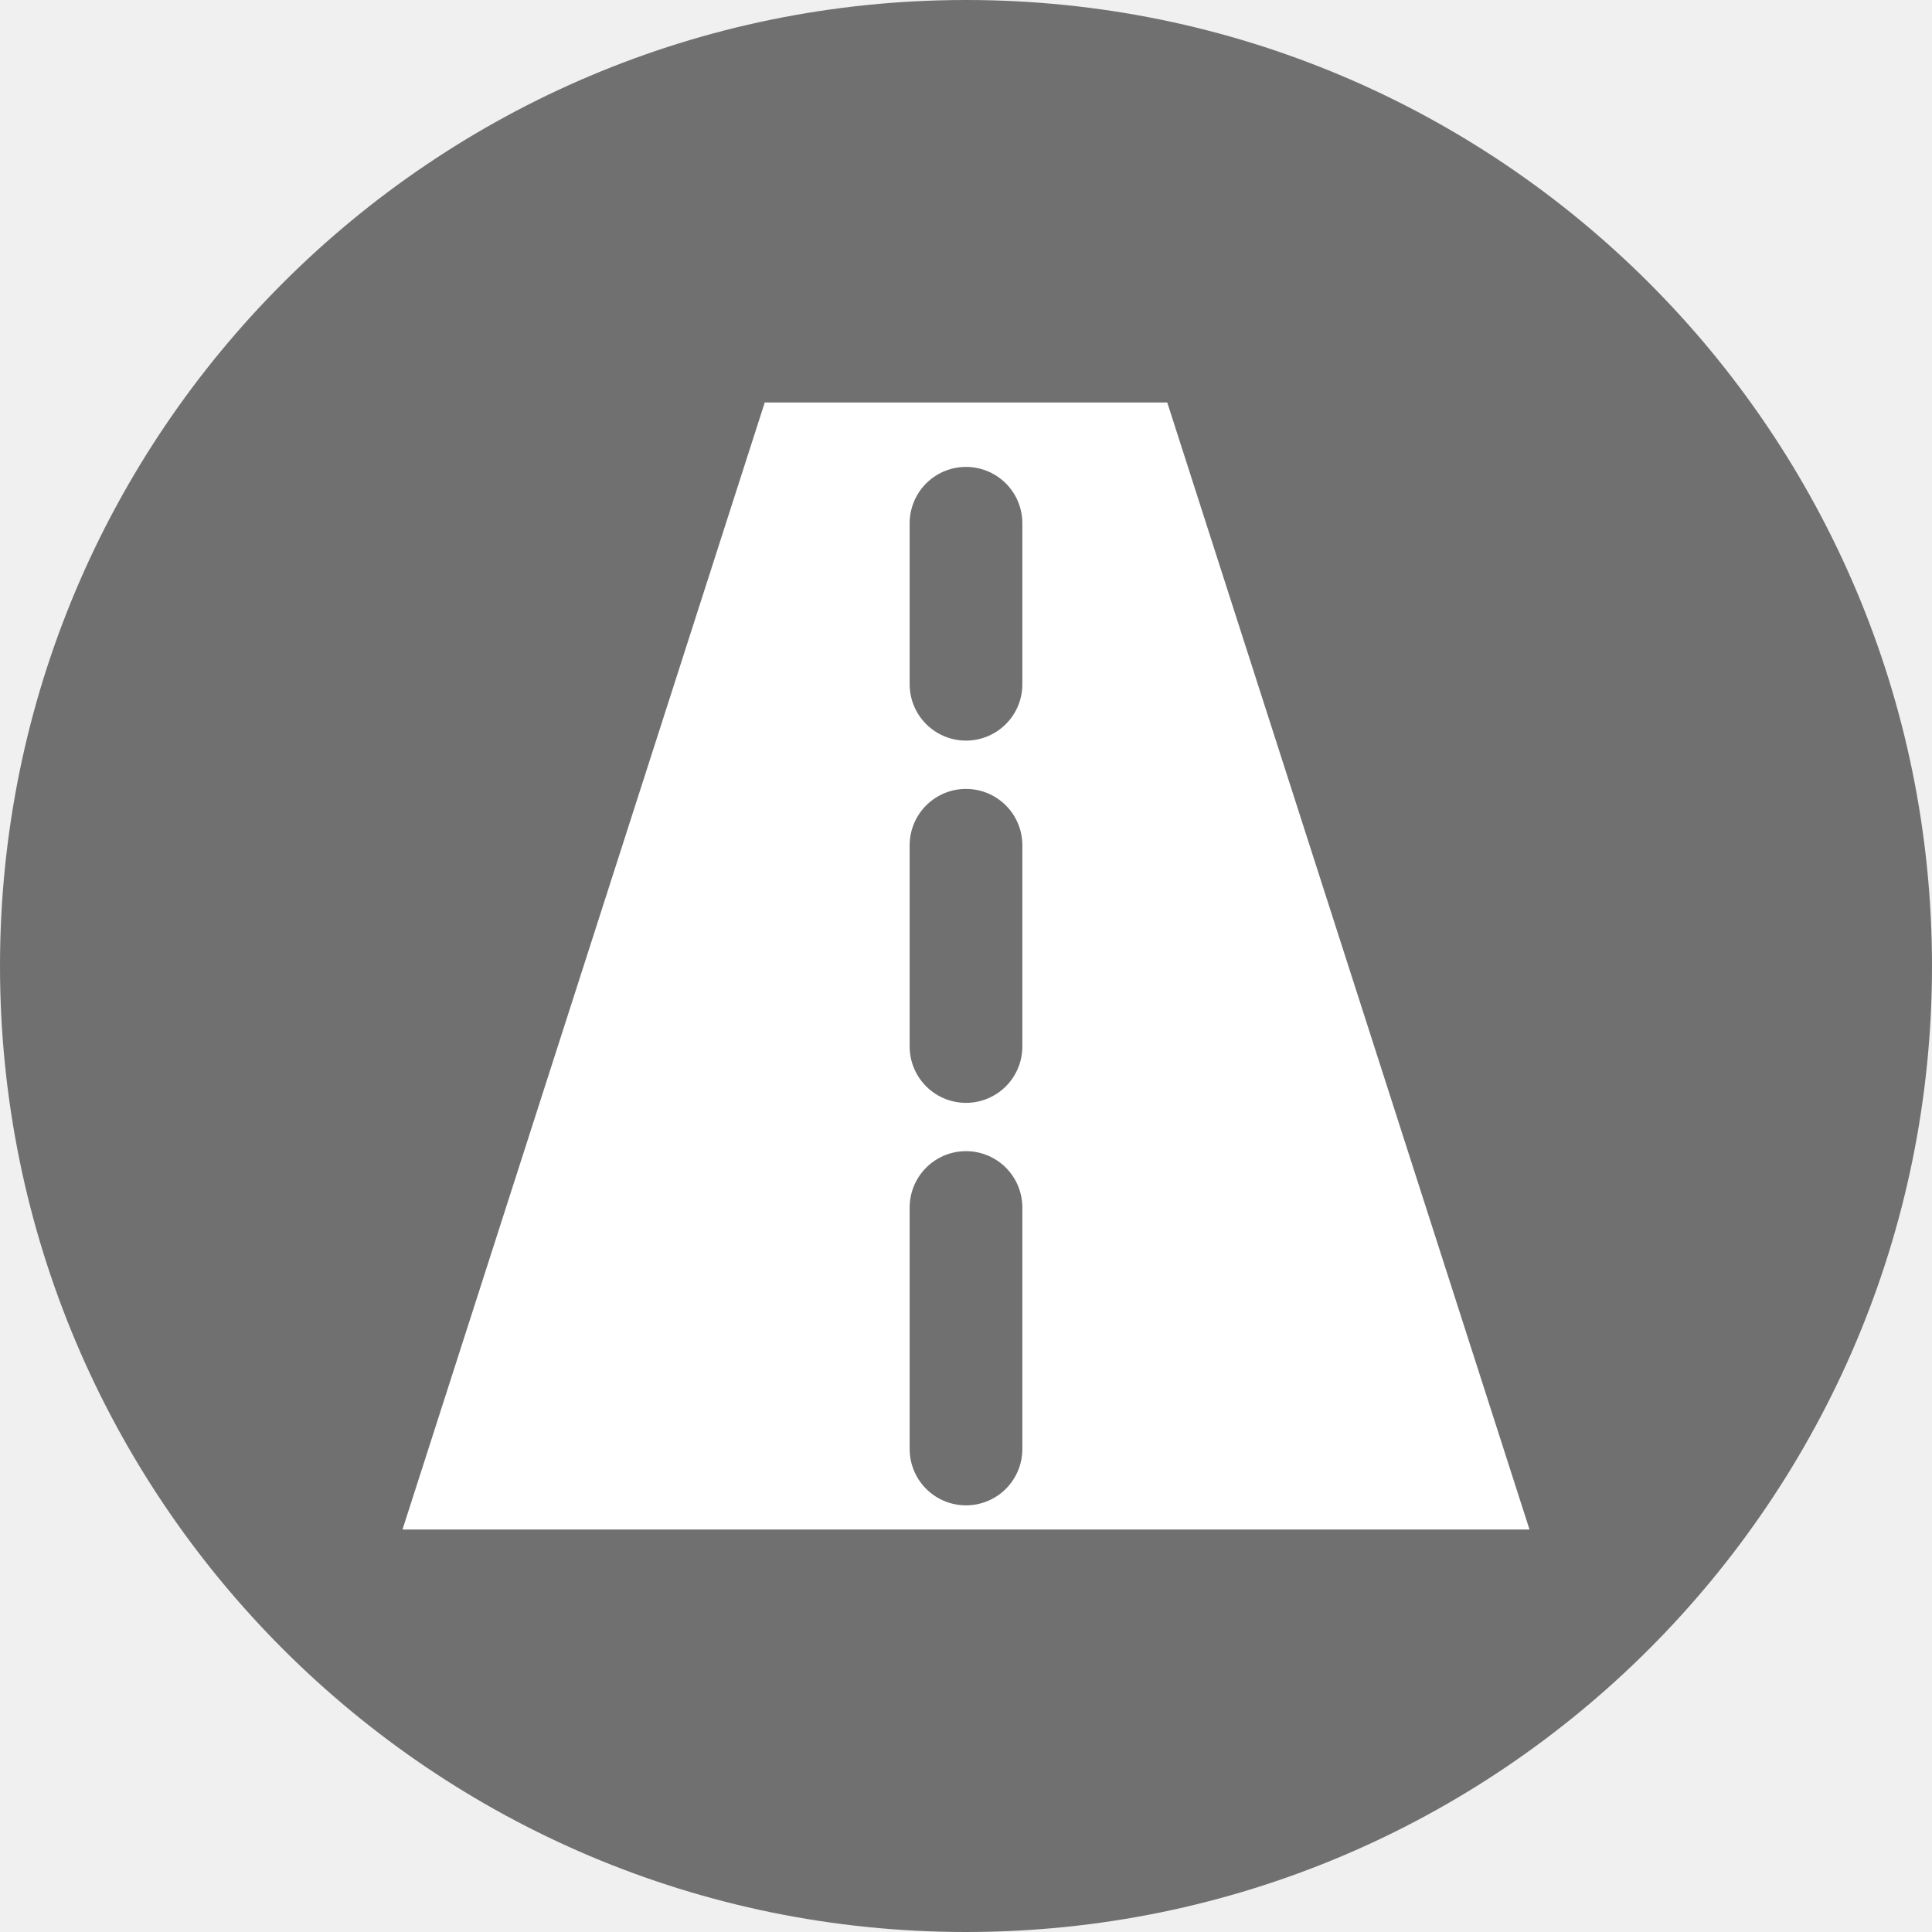
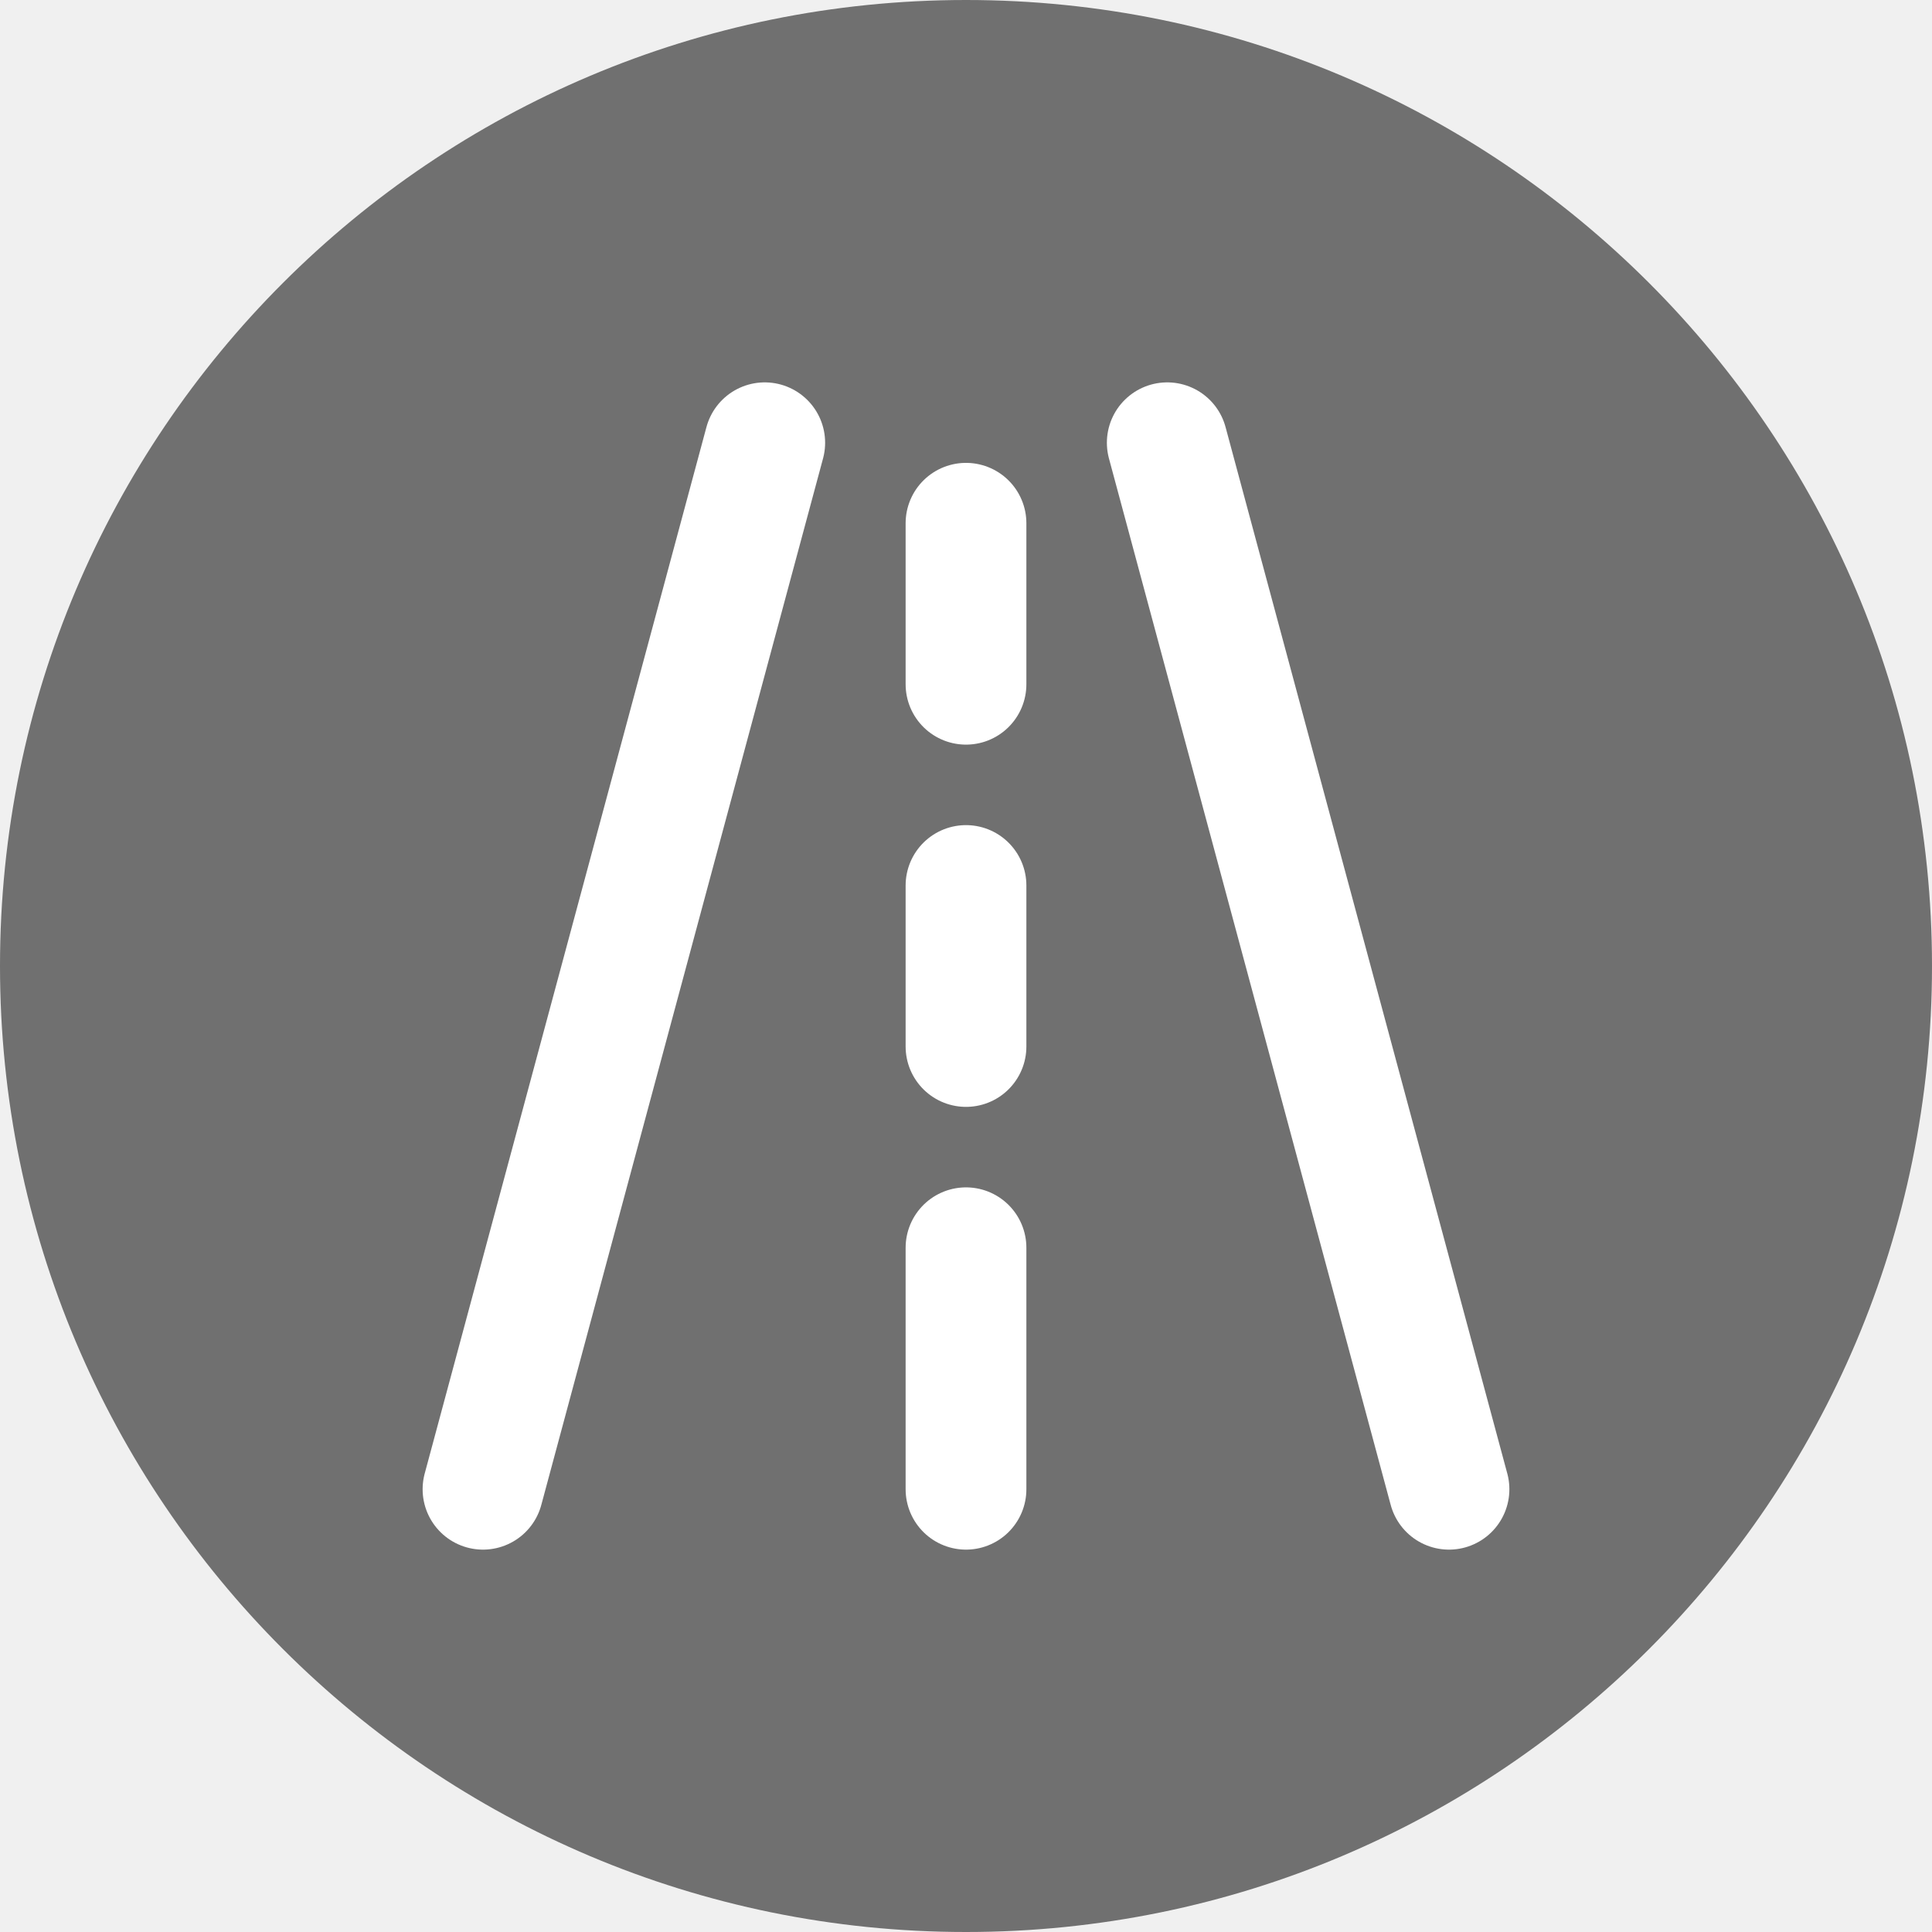
<svg xmlns="http://www.w3.org/2000/svg" viewBox="0 0 24 24">
  <circle cx="12" cy="12" r="12" fill="#707070" />
-   <path d="M9.5 5h5l4.5 14H5z" fill="#fff" />
-   <path d="M12 6.5v2M12 10.5v2.5M12 15v3" stroke="#707070" stroke-width="1.4" stroke-linecap="round" />
+   <g fill="none" stroke="#ffffff" stroke-width="1.5" stroke-linecap="round" stroke-linejoin="round">
+     <path d="M9.5 5.5 6 18.5M14.5 5.5 18 18.5" />
+     <path d="M12 6.5v2M12 11v2M12 15.5v3" />
+   </g>
</svg>
